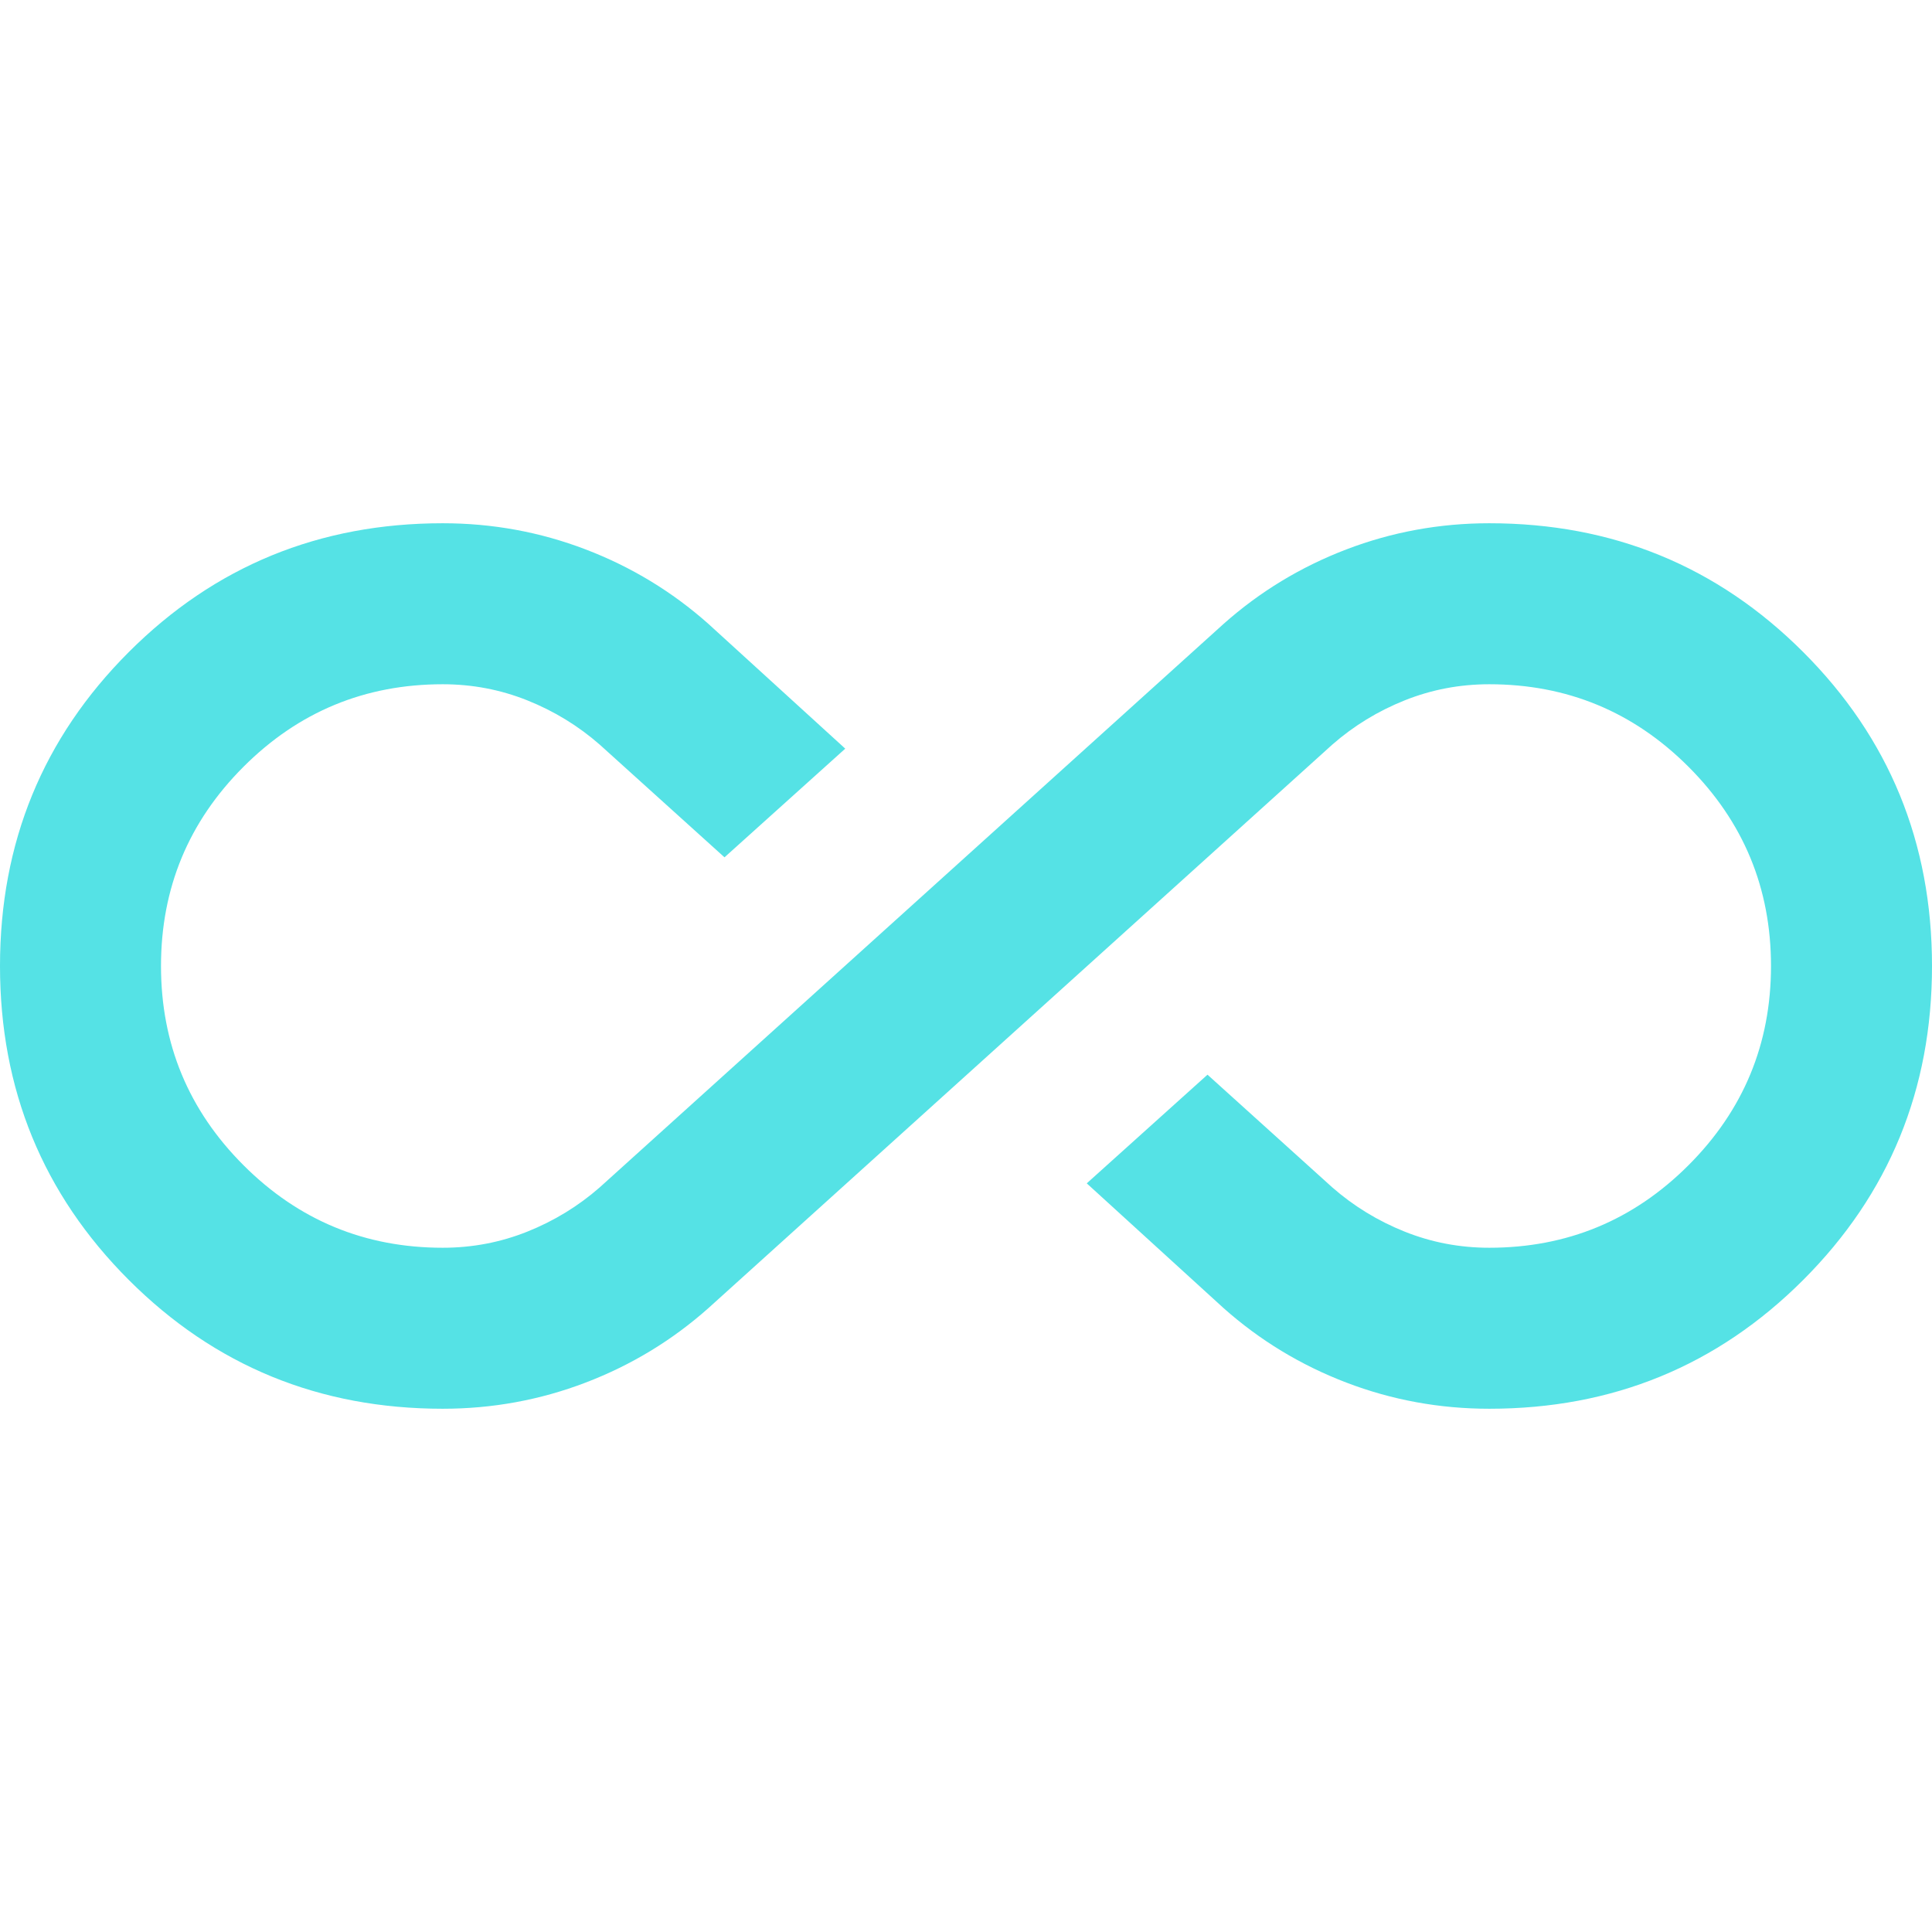
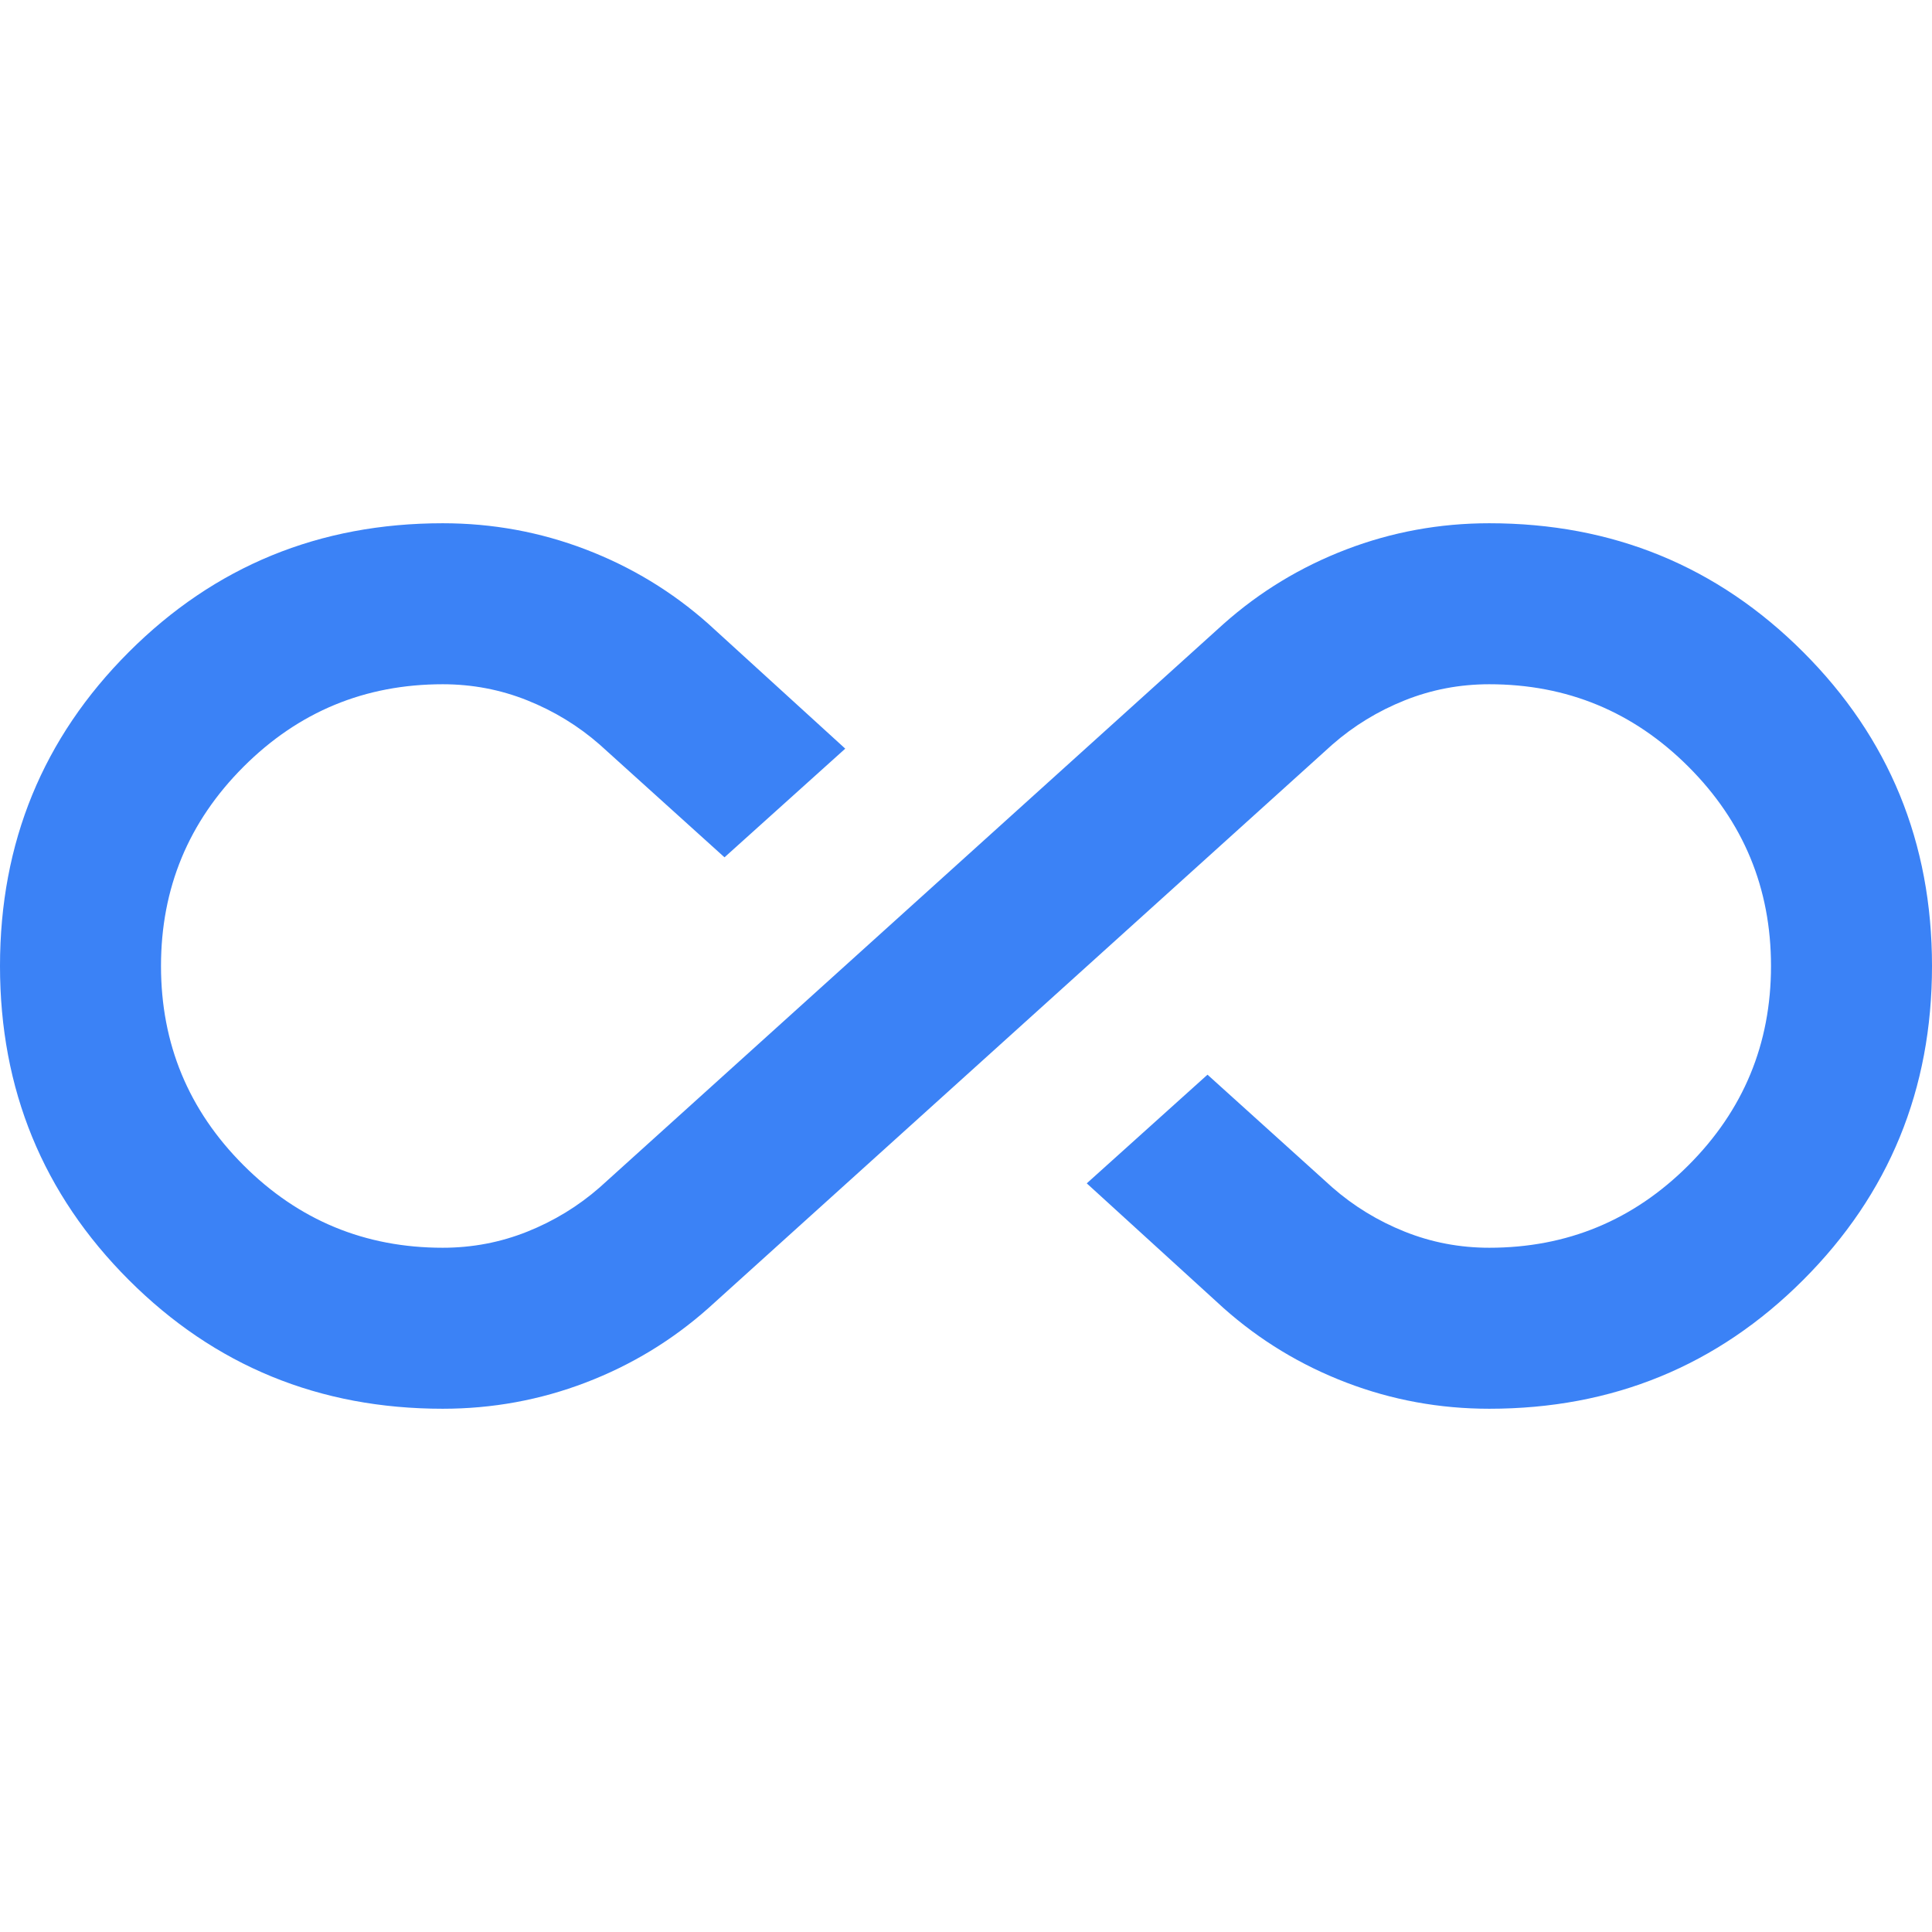
- <svg xmlns="http://www.w3.org/2000/svg" height="24px" viewBox="0 -960 960 960" width="24px" fill="#55e2e5">
+ <svg xmlns="http://www.w3.org/2000/svg" height="24px" viewBox="0 -960 960 960" width="24px" fill="#3b82f6">
  <path d="M220-260q-92 0-156-64T0-480q0-92 64-156t156-64q37 0 71 13t61 37l68 62-60 54-62-56q-16-14-36-22t-42-8q-58 0-99 41t-41 99q0 58 41 99t99 41q22 0 42-8t36-22l310-280q27-24 61-37t71-13q92 0 156 64t64 156q0 92-64 156t-156 64q-37 0-71-13t-61-37l-68-62 60-54 62 56q16 14 36 22t42 8q58 0 99-41t41-99q0-58-41-99t-99-41q-22 0-42 8t-36 22L352-310q-27 24-61 37t-71 13Z" />
</svg>
